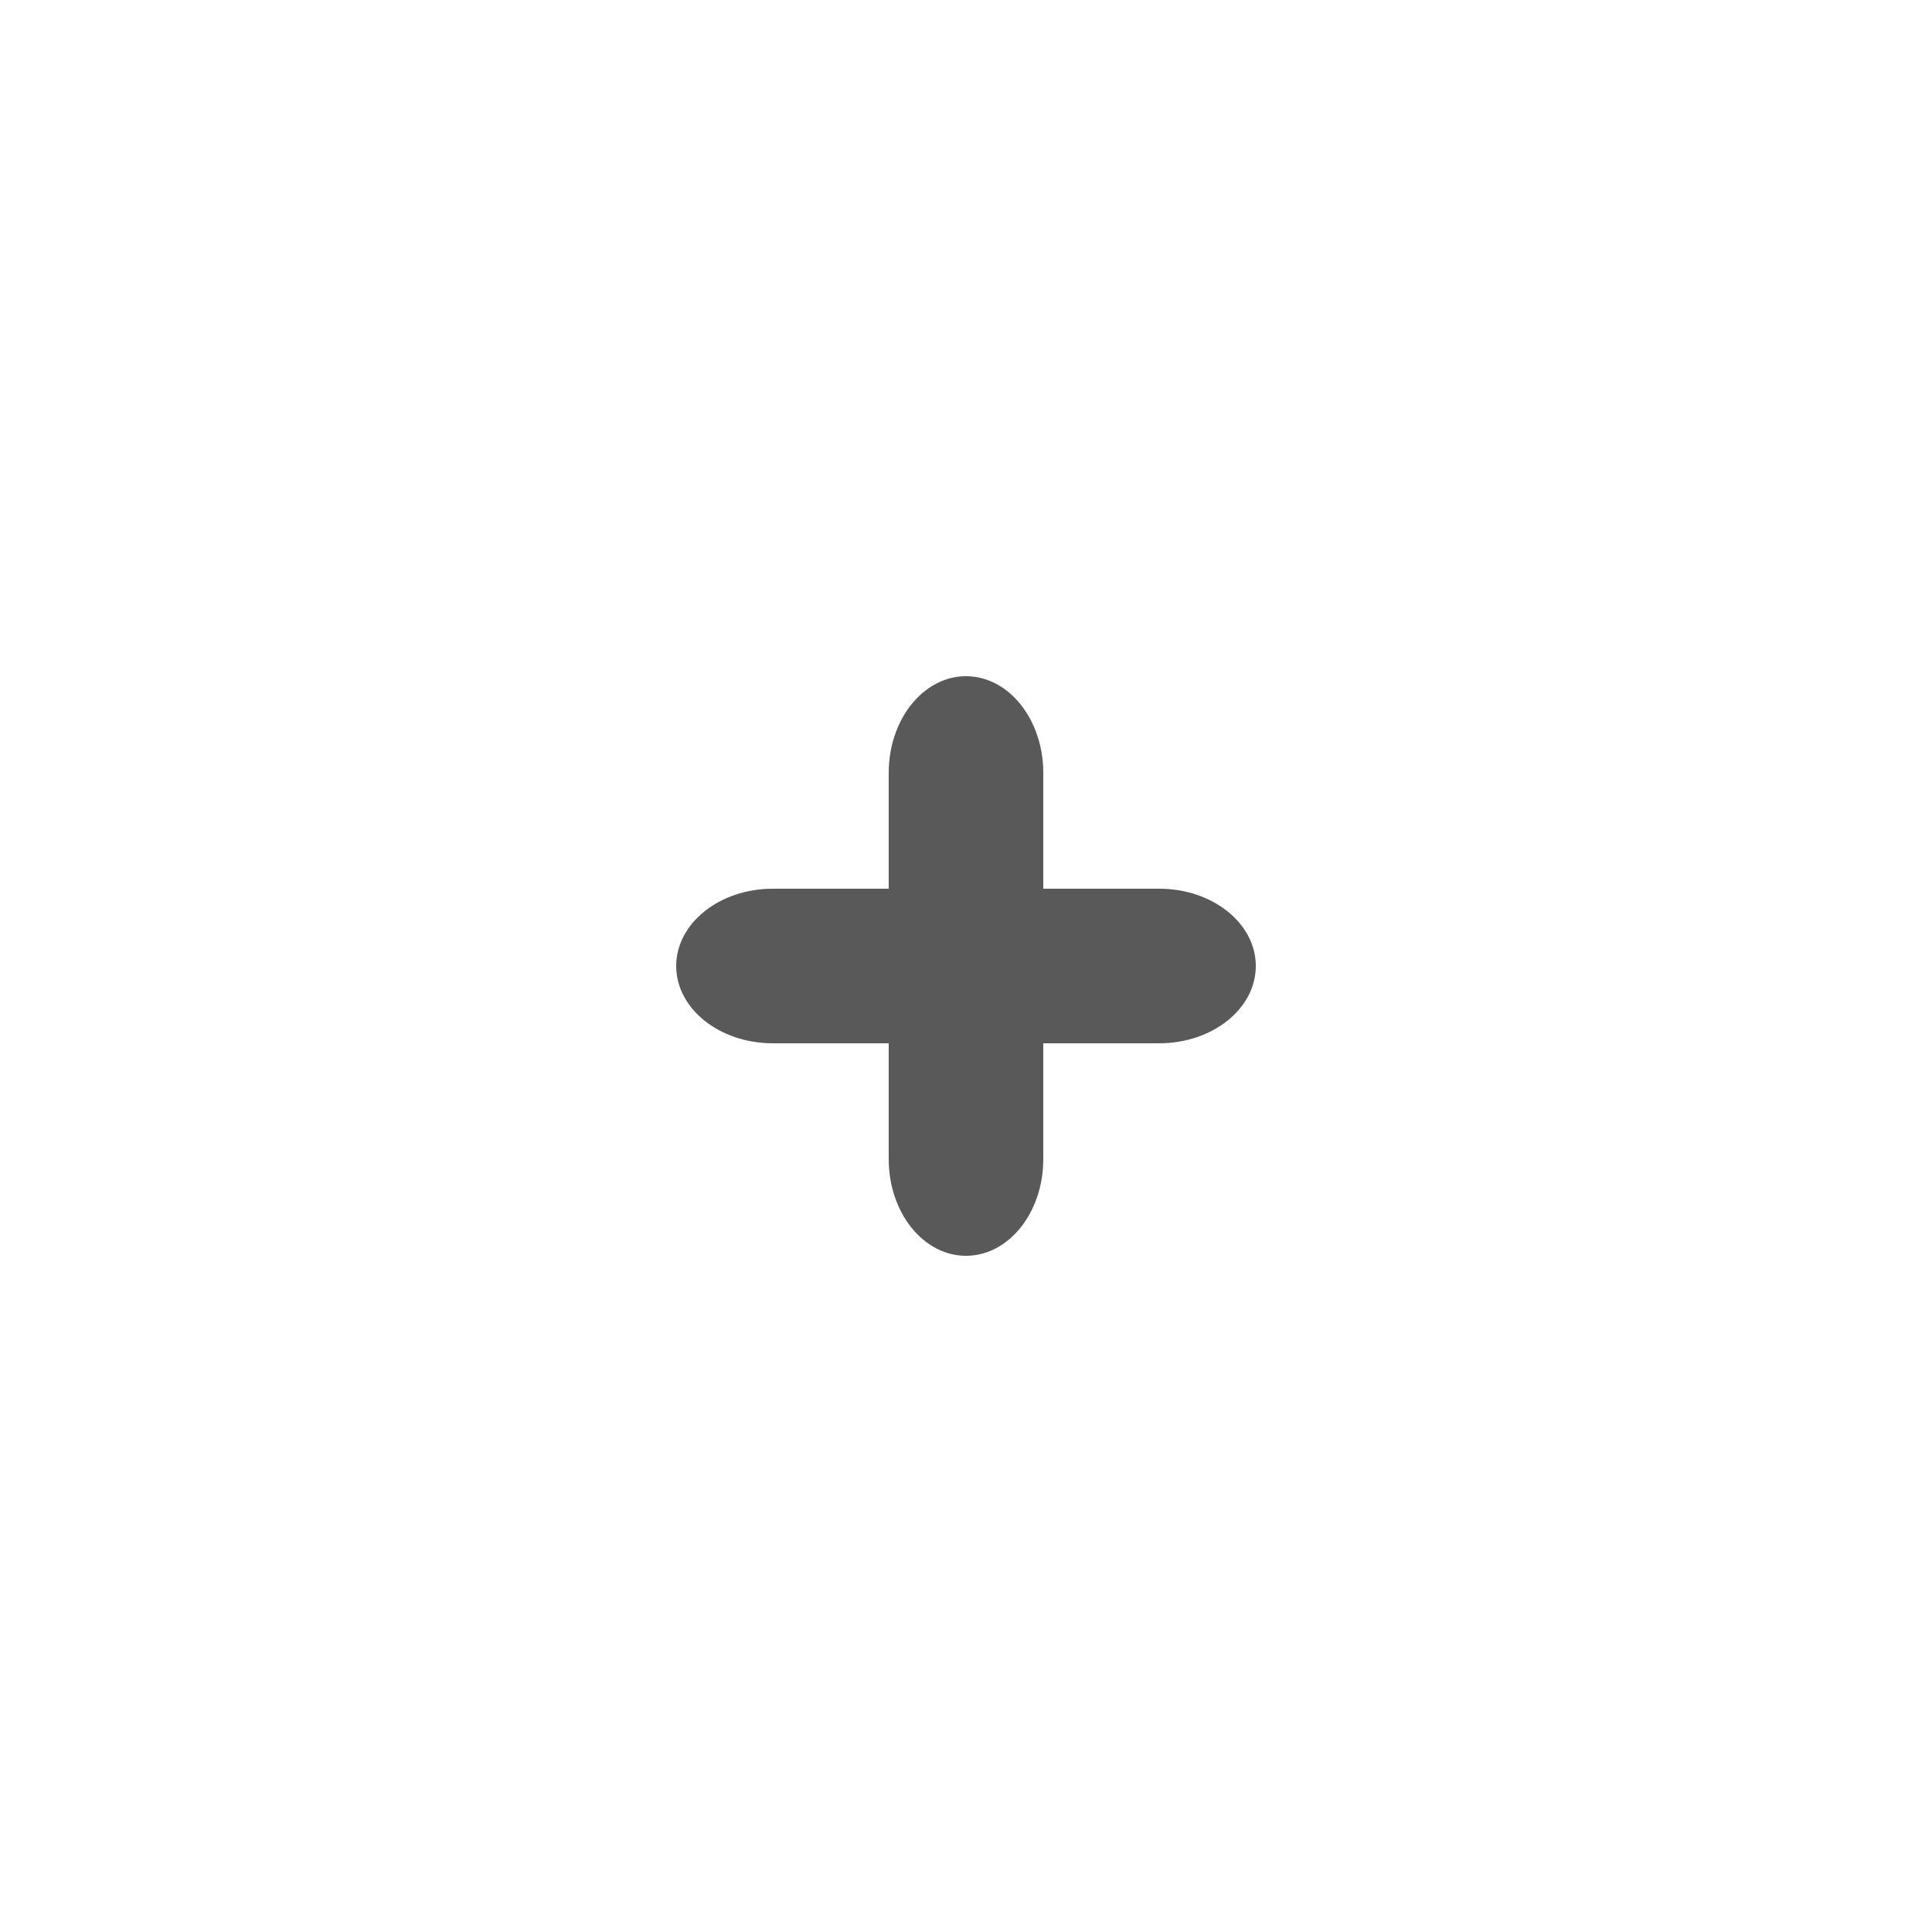
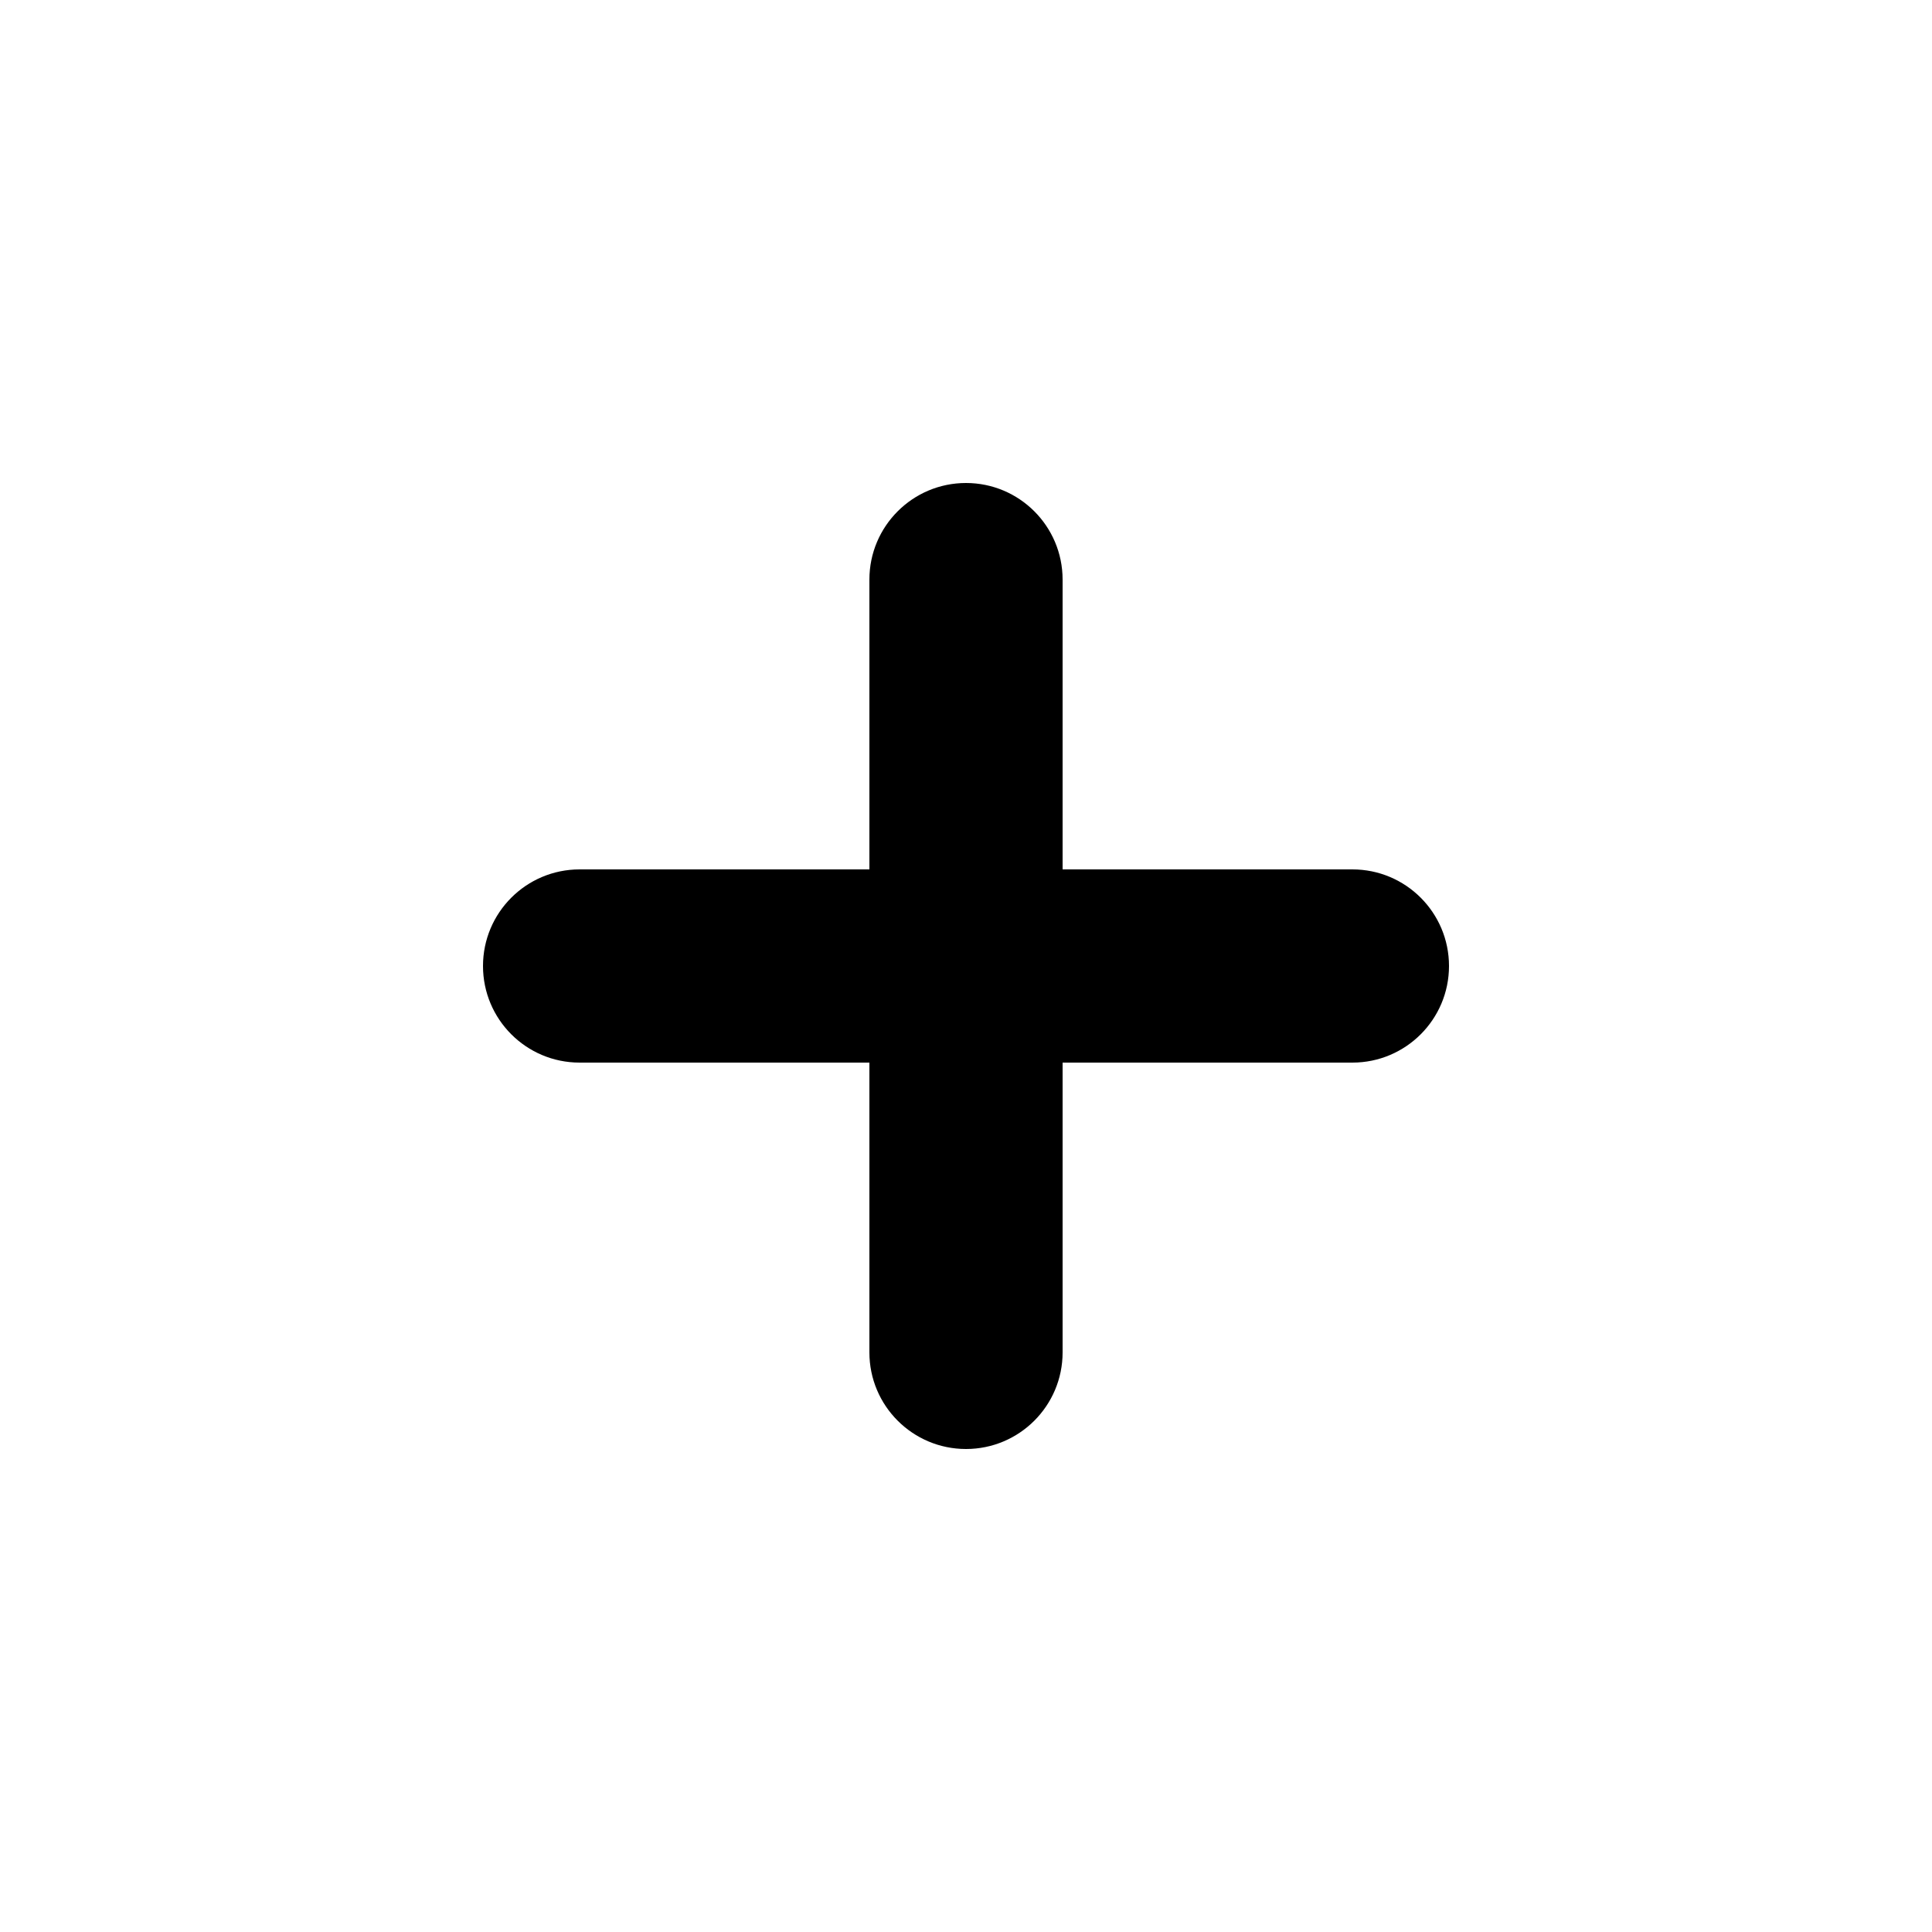
- <svg xmlns="http://www.w3.org/2000/svg" width="150px" height="150px" viewBox="0 0 100 100" preserveAspectRatio="xMidYMid" class="uil-default">
-   <rect x="0" y="0" width="100" height="100" fill="none" class="bk" />
-   <rect x="46" y="40" width="8" height="20" rx="5" ry="5" fill="#595959" transform="rotate(0 50 50) translate(0 -5)">
-     <animate attributeName="opacity" from="1" to="0" dur="0.8s" begin="-0.8s" repeatCount="indefinite" />
-   </rect>
-   <rect x="46" y="40" width="8" height="20" rx="5" ry="5" fill="#595959" transform="rotate(90 50 50) translate(0 -5)">
-     <animate attributeName="opacity" from="1" to="0" dur="0.8s" begin="-0.6s" repeatCount="indefinite" />
-   </rect>
-   <rect x="46" y="40" width="8" height="20" rx="5" ry="5" fill="#595959" transform="rotate(180 50 50) translate(0 -5)">
-     <animate attributeName="opacity" from="1" to="0" dur="0.8s" begin="-0.4s" repeatCount="indefinite" />
-   </rect>
-   <rect x="46" y="40" width="8" height="20" rx="5" ry="5" fill="#595959" transform="rotate(270 50 50) translate(0 -5)">
-     <animate attributeName="opacity" from="1" to="0" dur="0.8s" begin="-0.2s" repeatCount="indefinite" />
-   </rect>
+ <svg xmlns="http://www.w3.org/2000/svg" class="lds-spinner" width="200px" height="200px" viewBox="0 0 100 100" preserveAspectRatio="xMidYMid" style="background: none;">
+   <g transform="rotate(0 50 50)">
+     <rect x="45" y="25" rx="9" ry="5" width="10" height="30" fill="#000000">
+       <animate attributeName="opacity" values="1;0" keyTimes="0;1" dur="2s" begin="-1.5s" repeatCount="indefinite" />
+     </rect>
+   </g>
+   <g transform="rotate(90 50 50)">
+     <rect x="45" y="25" rx="9" ry="5" width="10" height="30" fill="#000000">
+       <animate attributeName="opacity" values="1;0" keyTimes="0;1" dur="2s" begin="-1s" repeatCount="indefinite" />
+     </rect>
+   </g>
+   <g transform="rotate(180 50 50)">
+     <rect x="45" y="25" rx="9" ry="5" width="10" height="30" fill="#000000">
+       <animate attributeName="opacity" values="1;0" keyTimes="0;1" dur="2s" begin="-0.5s" repeatCount="indefinite" />
+     </rect>
+   </g>
+   <g transform="rotate(270 50 50)">
+     <rect x="45" y="25" rx="9" ry="5" width="10" height="30" fill="#000000">
+       <animate attributeName="opacity" values="1;0" keyTimes="0;1" dur="2s" begin="0s" repeatCount="indefinite" />
+     </rect>
+   </g>
</svg>
